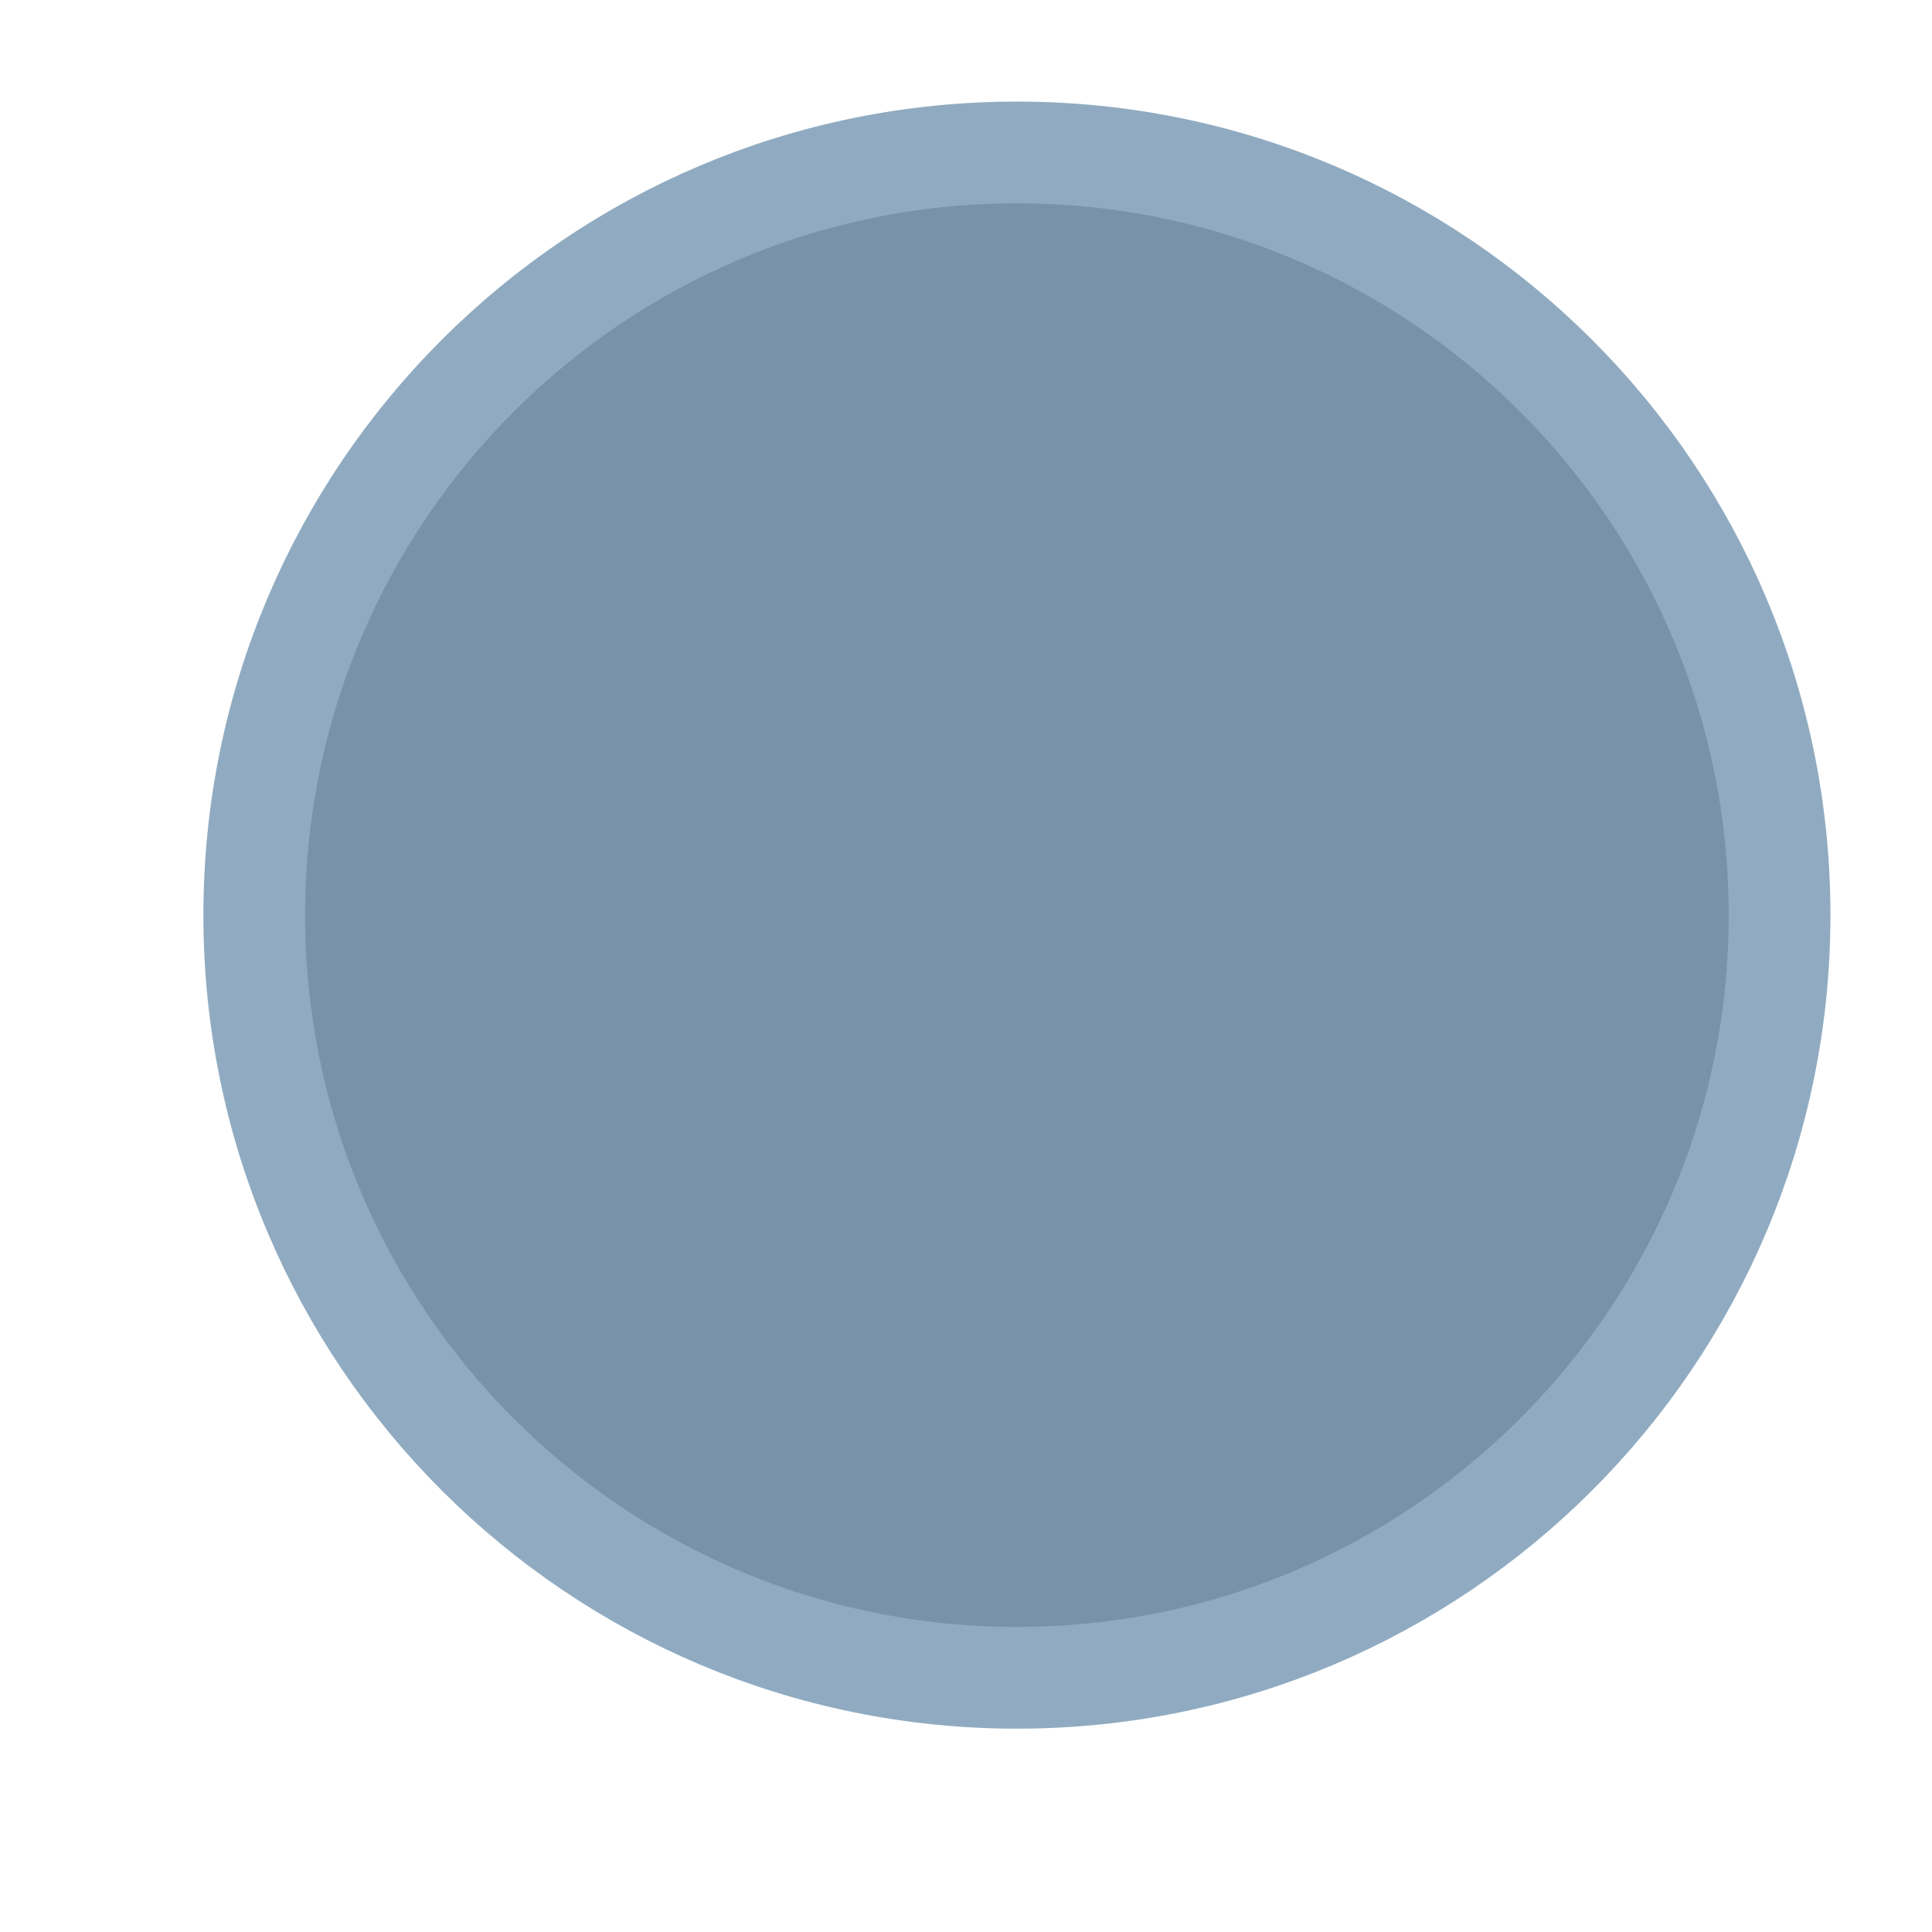
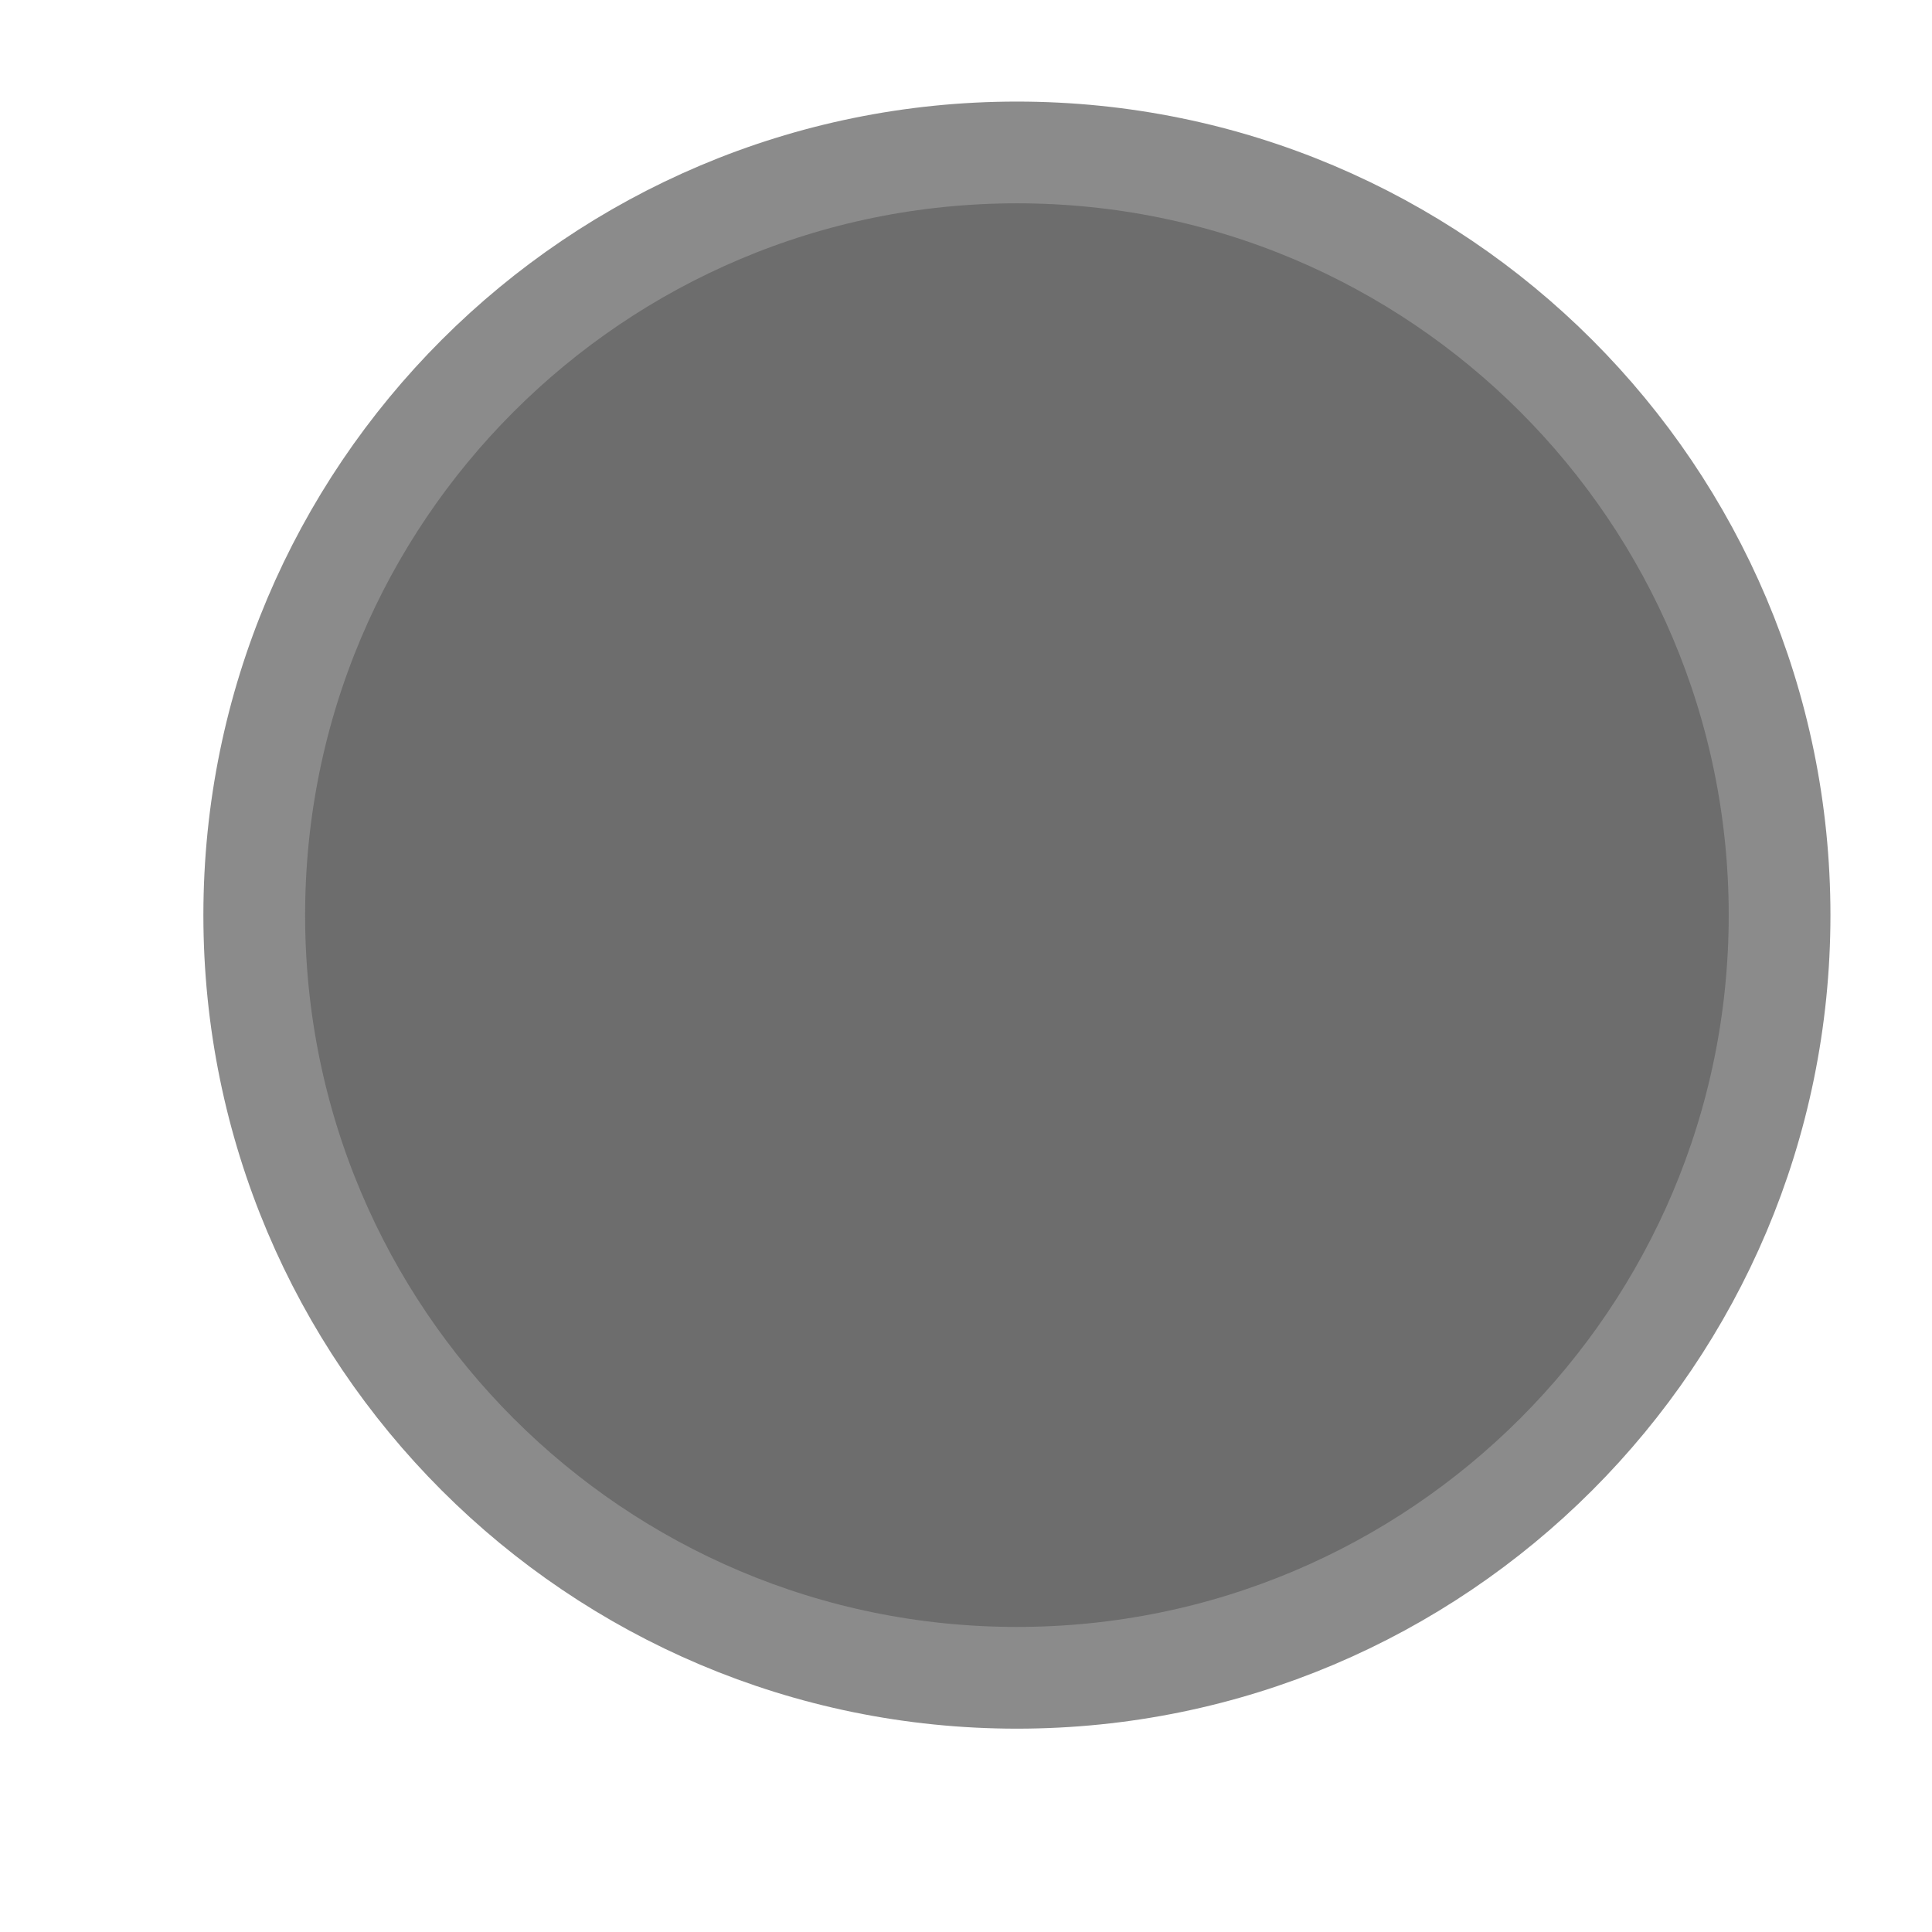
- <svg xmlns="http://www.w3.org/2000/svg" id="svg8" version="1.1" viewBox="0 0 5.027 5.027" height="19" width="19">
+ <svg xmlns="http://www.w3.org/2000/svg" width="19" height="19" viewBox="0 0 5.027 5.027" version="1.1" id="svg8">
  <defs id="defs2" />
-   <g transform="matrix(0.8021109,0,0,0.8021264,0.5235831,-233.728)" id="layer1">
-     <circle r="2.474" cy="294.354" cx="2.646" id="path815" style="opacity:1;fill:#7a91aa;fill-opacity:1;stroke:#90abc1;stroke-width:0.33;stroke-linecap:round;stroke-linejoin:miter;stroke-miterlimit:4;stroke-dasharray:none;stroke-opacity:1;paint-order:markers fill stroke" />
+   <g id="layer1" transform="matrix(0.8021109,0,0,0.8021264,0.5235831,-233.728)">
+     <circle style="opacity:1;fill:#6d6d6d;fill-opacity:1;stroke:#8b8b8b;stroke-width:0.33;stroke-linecap:round;stroke-linejoin:miter;stroke-miterlimit:4;stroke-dasharray:none;stroke-opacity:1;paint-order:markers fill stroke" id="path815" cx="2.646" cy="294.354" r="2.474" />
  </g>
</svg>
